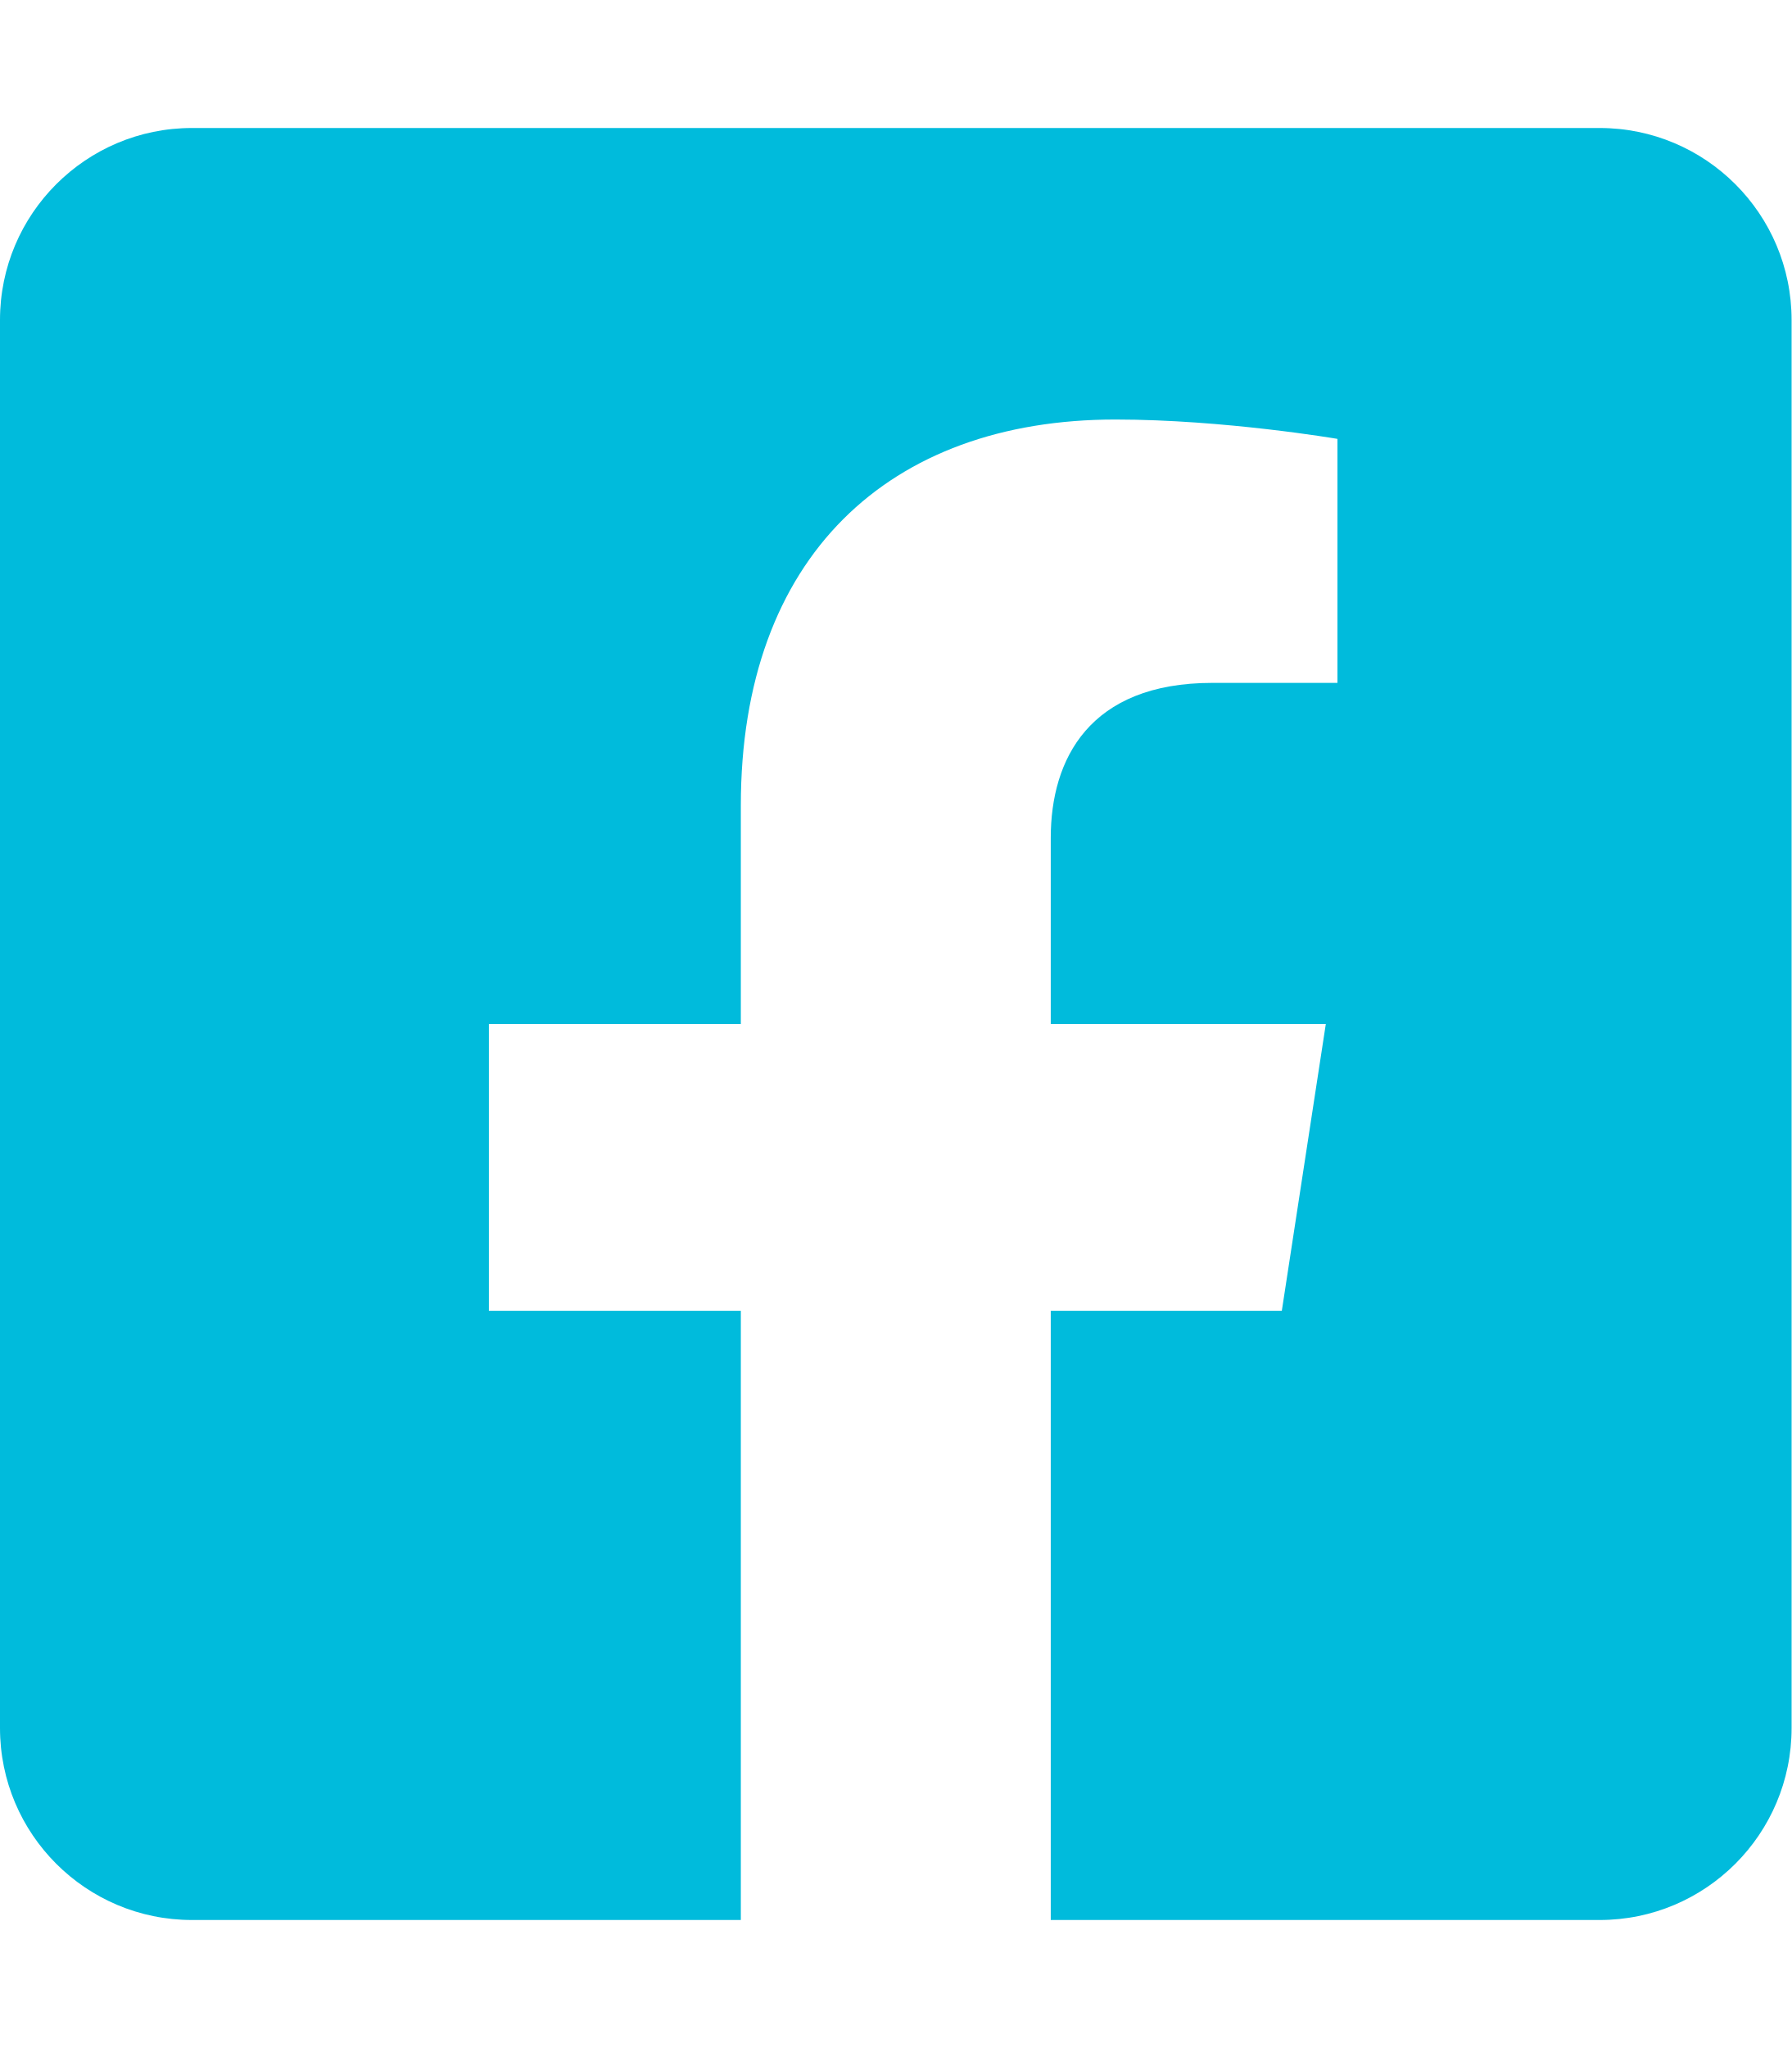
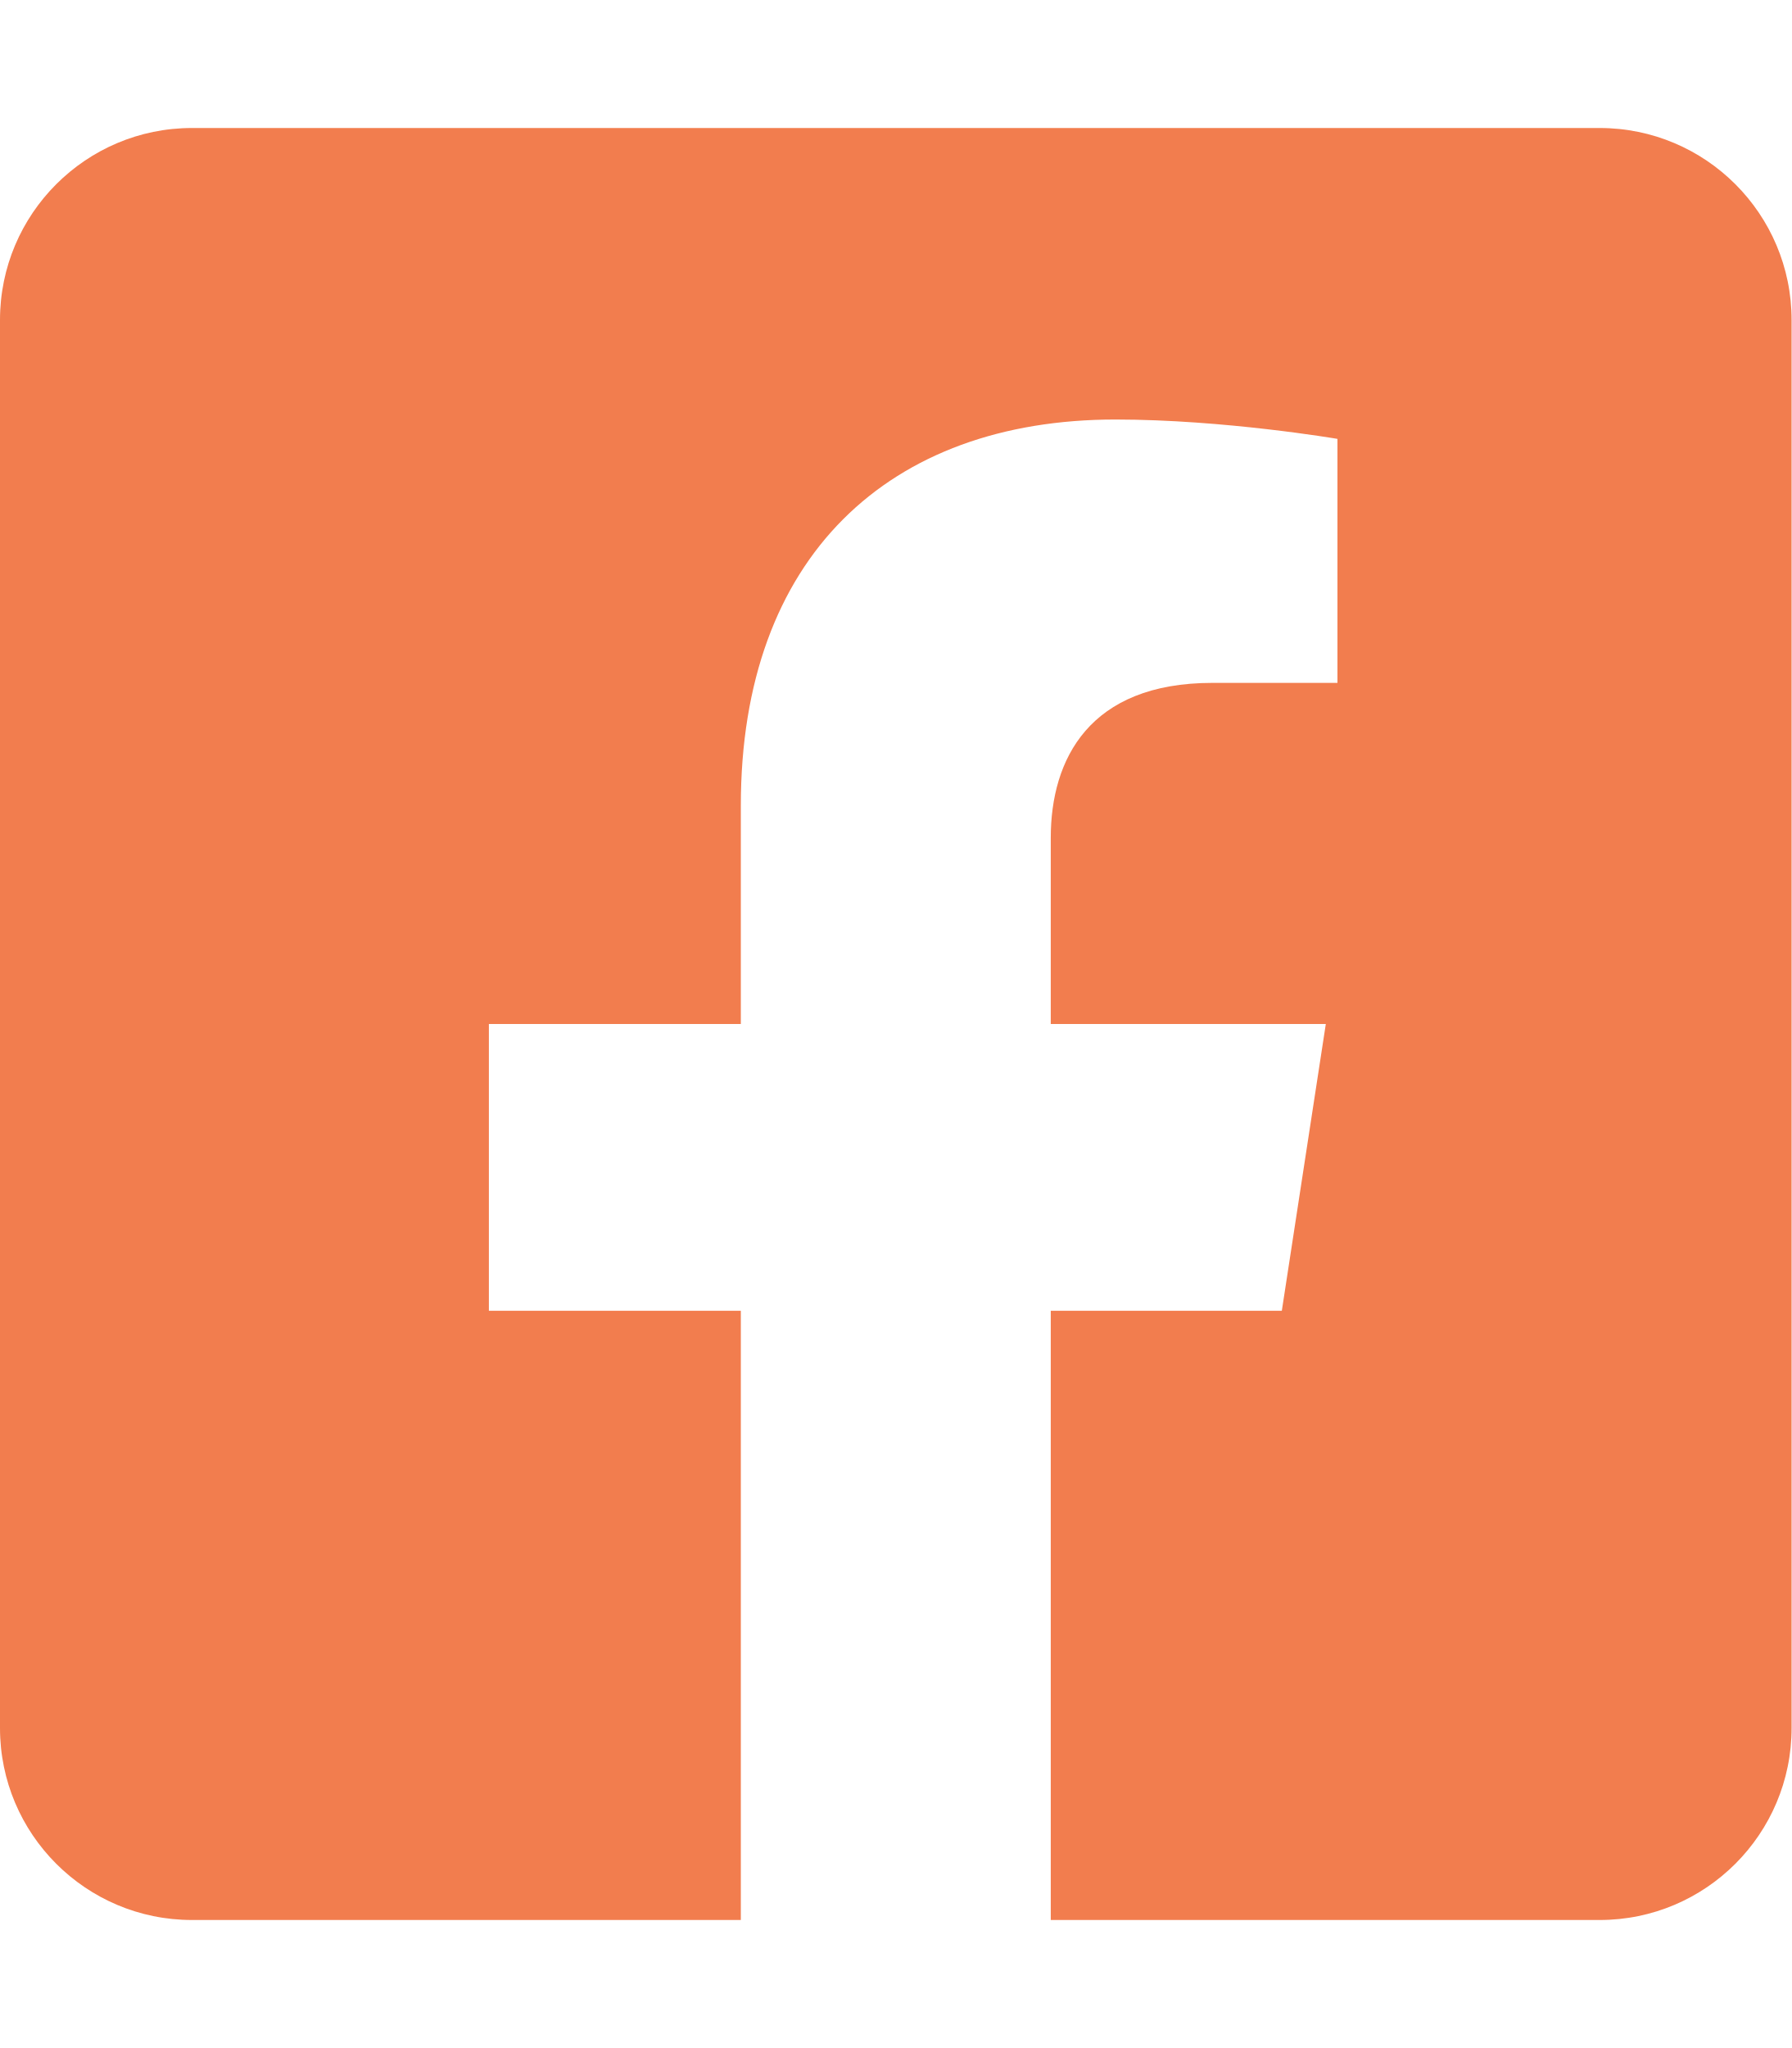
<svg xmlns="http://www.w3.org/2000/svg" aria-hidden="true" focusable="false" data-prefix="fab" data-icon="facebook-square" class="svg-inline--fa fa-facebook-square fa-w-14" role="img" viewBox="0 0 448 512" version="1.1" id="svg4">
  <defs id="defs8" />
-   <path fill="currentColor" d="M400 32H48A48 48 0 0 0 0 80v352a48 48 0 0 0 48 48h137.25V327.69h-63V256h63v-54.64c0-62.15 37-96.48 93.67-96.48 27.14 0 55.52 4.84 55.52 4.84v61h-31.27c-30.81 0-40.42 19.12-40.42 38.73V256h68.78l-11 71.69h-57.78V480H400a48 48 0 0 0 48-48V80a48 48 0 0 0-48-48z" id="path2" style="fill:#00bbdc;fill-opacity:1" />
+   <path fill="currentColor" d="M400 32H48A48 48 0 0 0 0 80v352a48 48 0 0 0 48 48h137.25V327.69h-63V256h63v-54.64c0-62.15 37-96.48 93.67-96.48 27.14 0 55.52 4.84 55.52 4.84v61h-31.27c-30.81 0-40.42 19.12-40.42 38.73V256h68.78l-11 71.69h-57.78V480H400a48 48 0 0 0 48-48V80a48 48 0 0 0-48-48z" id="path2" style="fill:#f27d4e;fill-opacity:1" />
</svg>
